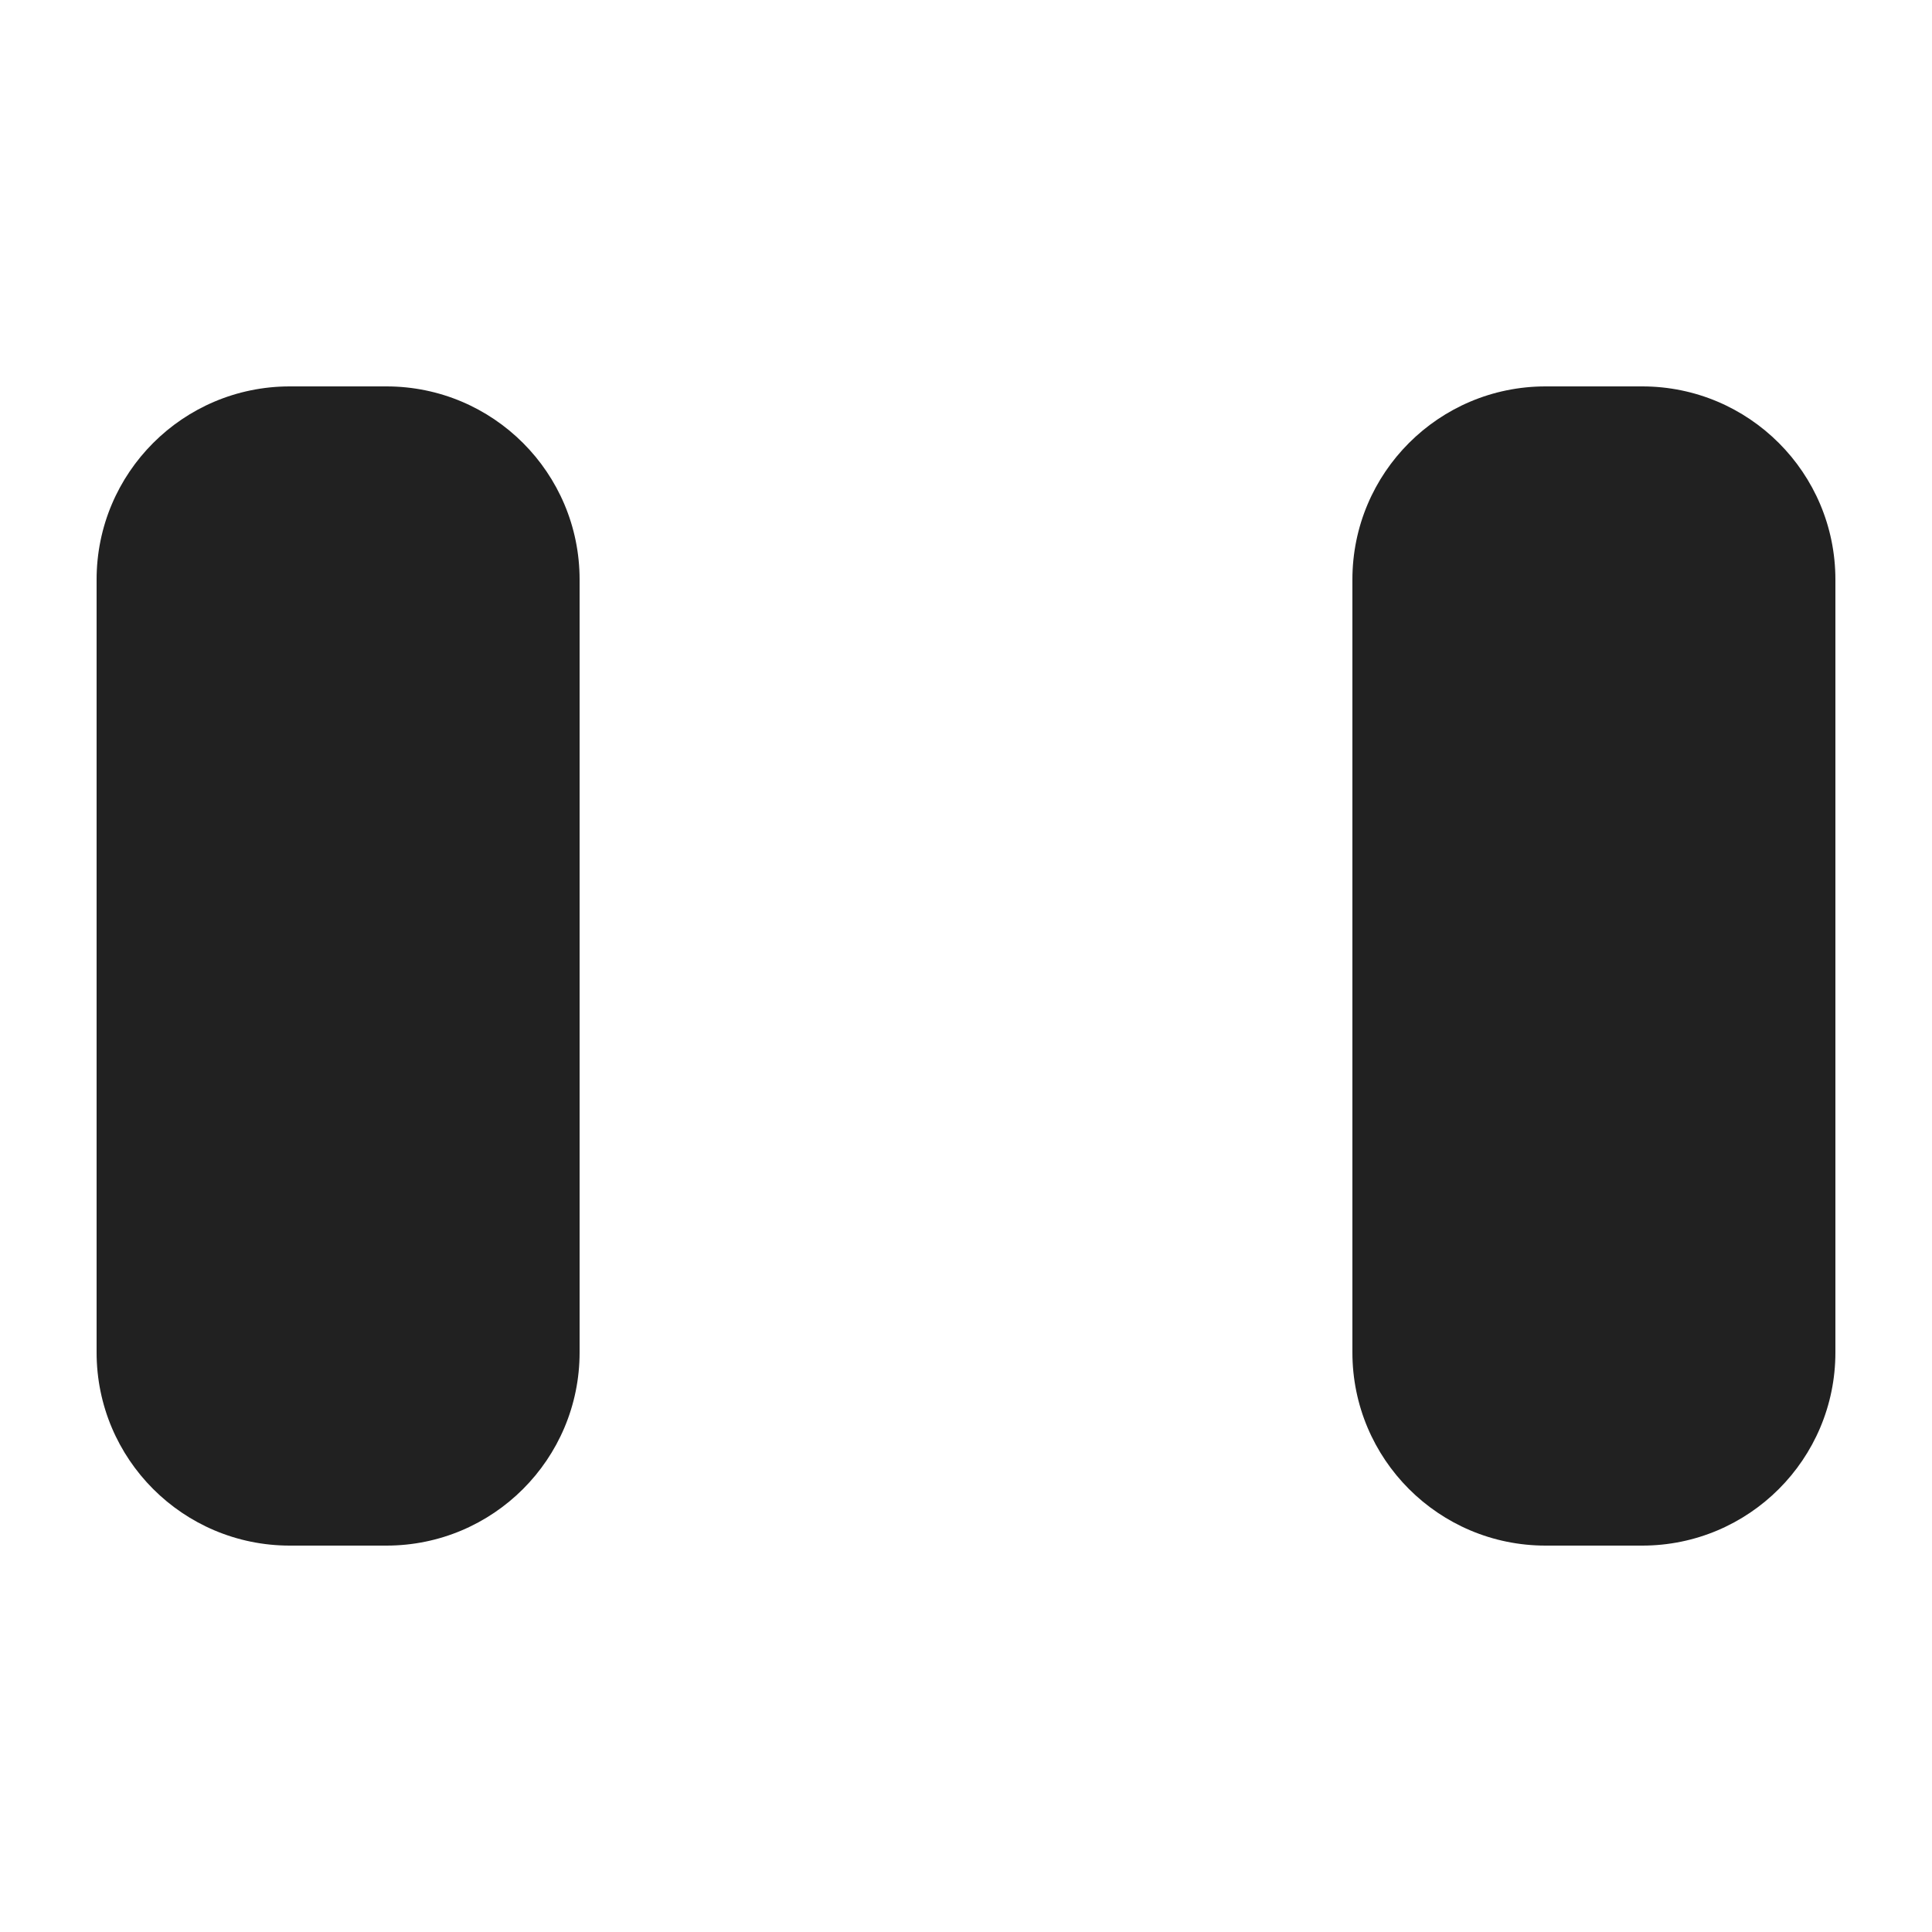
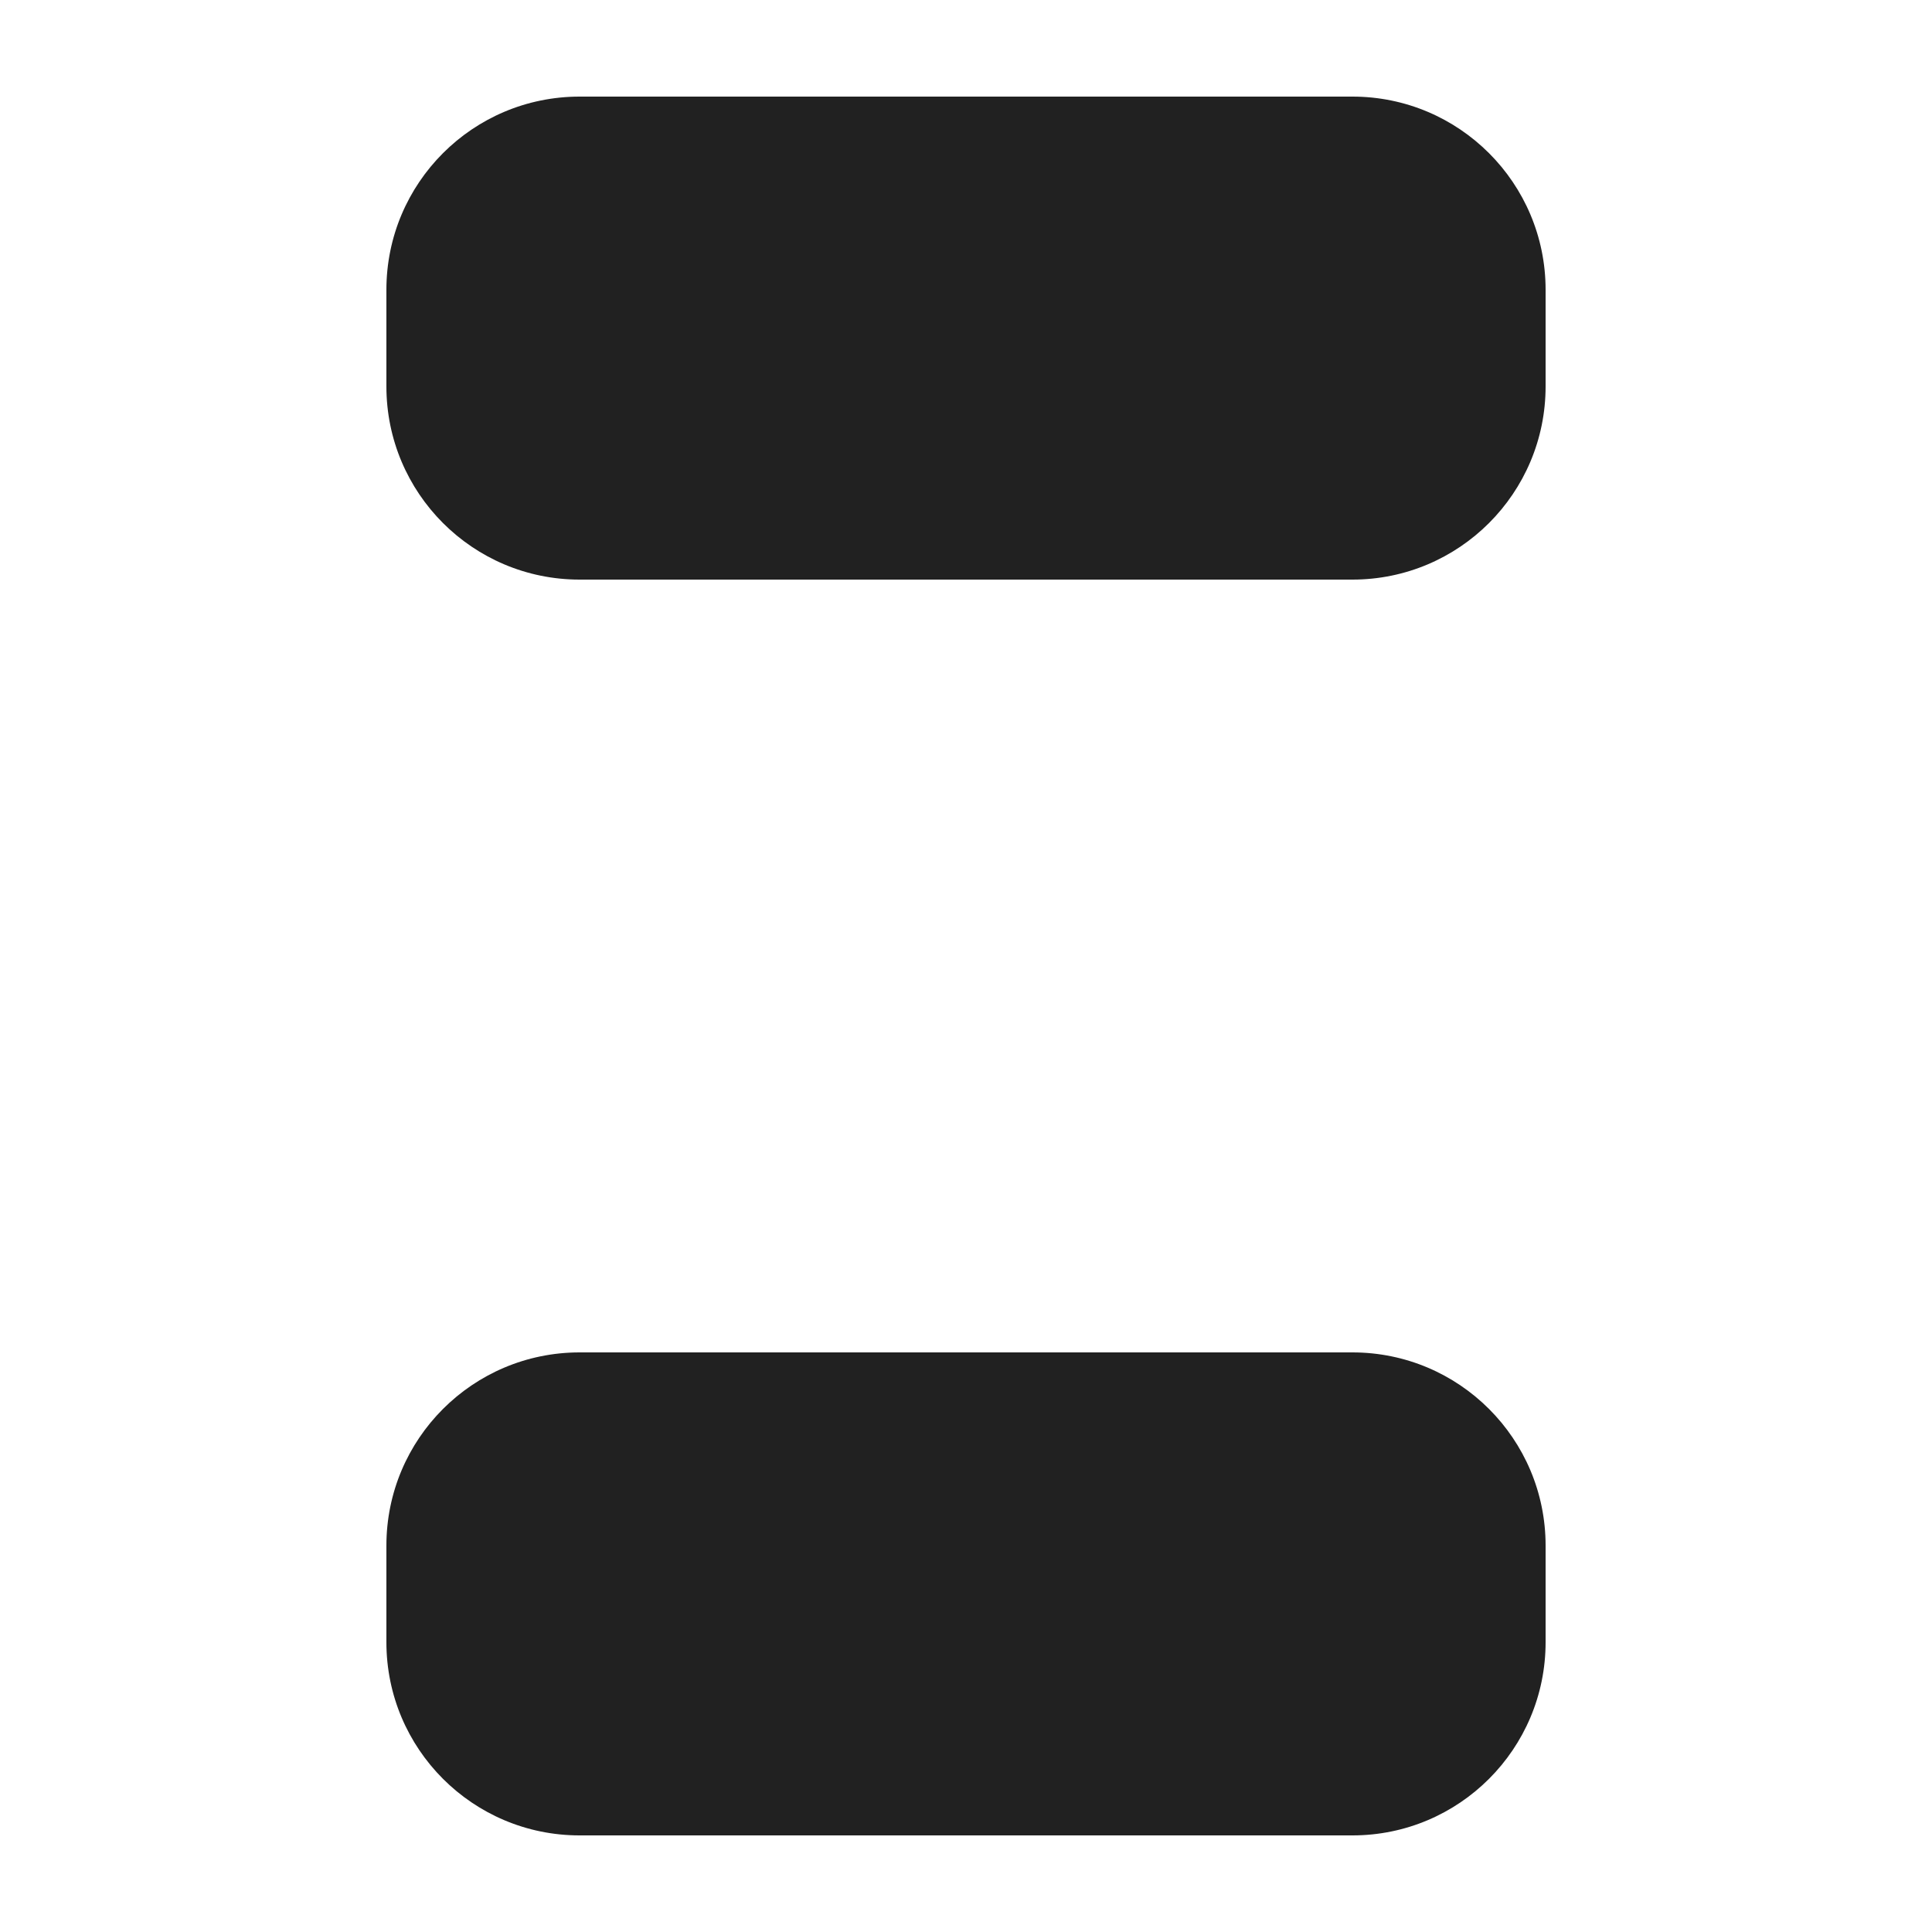
<svg xmlns="http://www.w3.org/2000/svg" width="20" height="20" viewBox="0 0 20 20" fill="none">
-   <path d="M3 4C1.895 4 1 4.895 1 6V14C1 15.105 1.895 16 3 16H4C5.105 16 6 15.105 6 14V6C6 4.895 5.105 4 4 4H3Z" fill="#212121" />
-   <path d="M16 4C14.895 4 14 4.895 14 6V14C14 15.105 14.895 16 16 16H17C18.105 16 19 15.105 19 14V6C19 4.895 18.105 4 17 4H16Z" fill="#212121" />
+   <path d="M6 1C4.895 1 4 1.895 4 3V4C4 5.105 4.895 6 6 6H14C15.105 6 16 5.105 16 4V3C16 1.895 15.105 1 14 1H6Z" fill="#212121" />
+   <path d="M6 14C4.895 14 4 14.895 4 16V17C4 18.105 4.895 19 6 19H14C15.105 19 16 18.105 16 17V16C16 14.895 15.105 14 14 14H6Z" fill="#212121" />
</svg>
